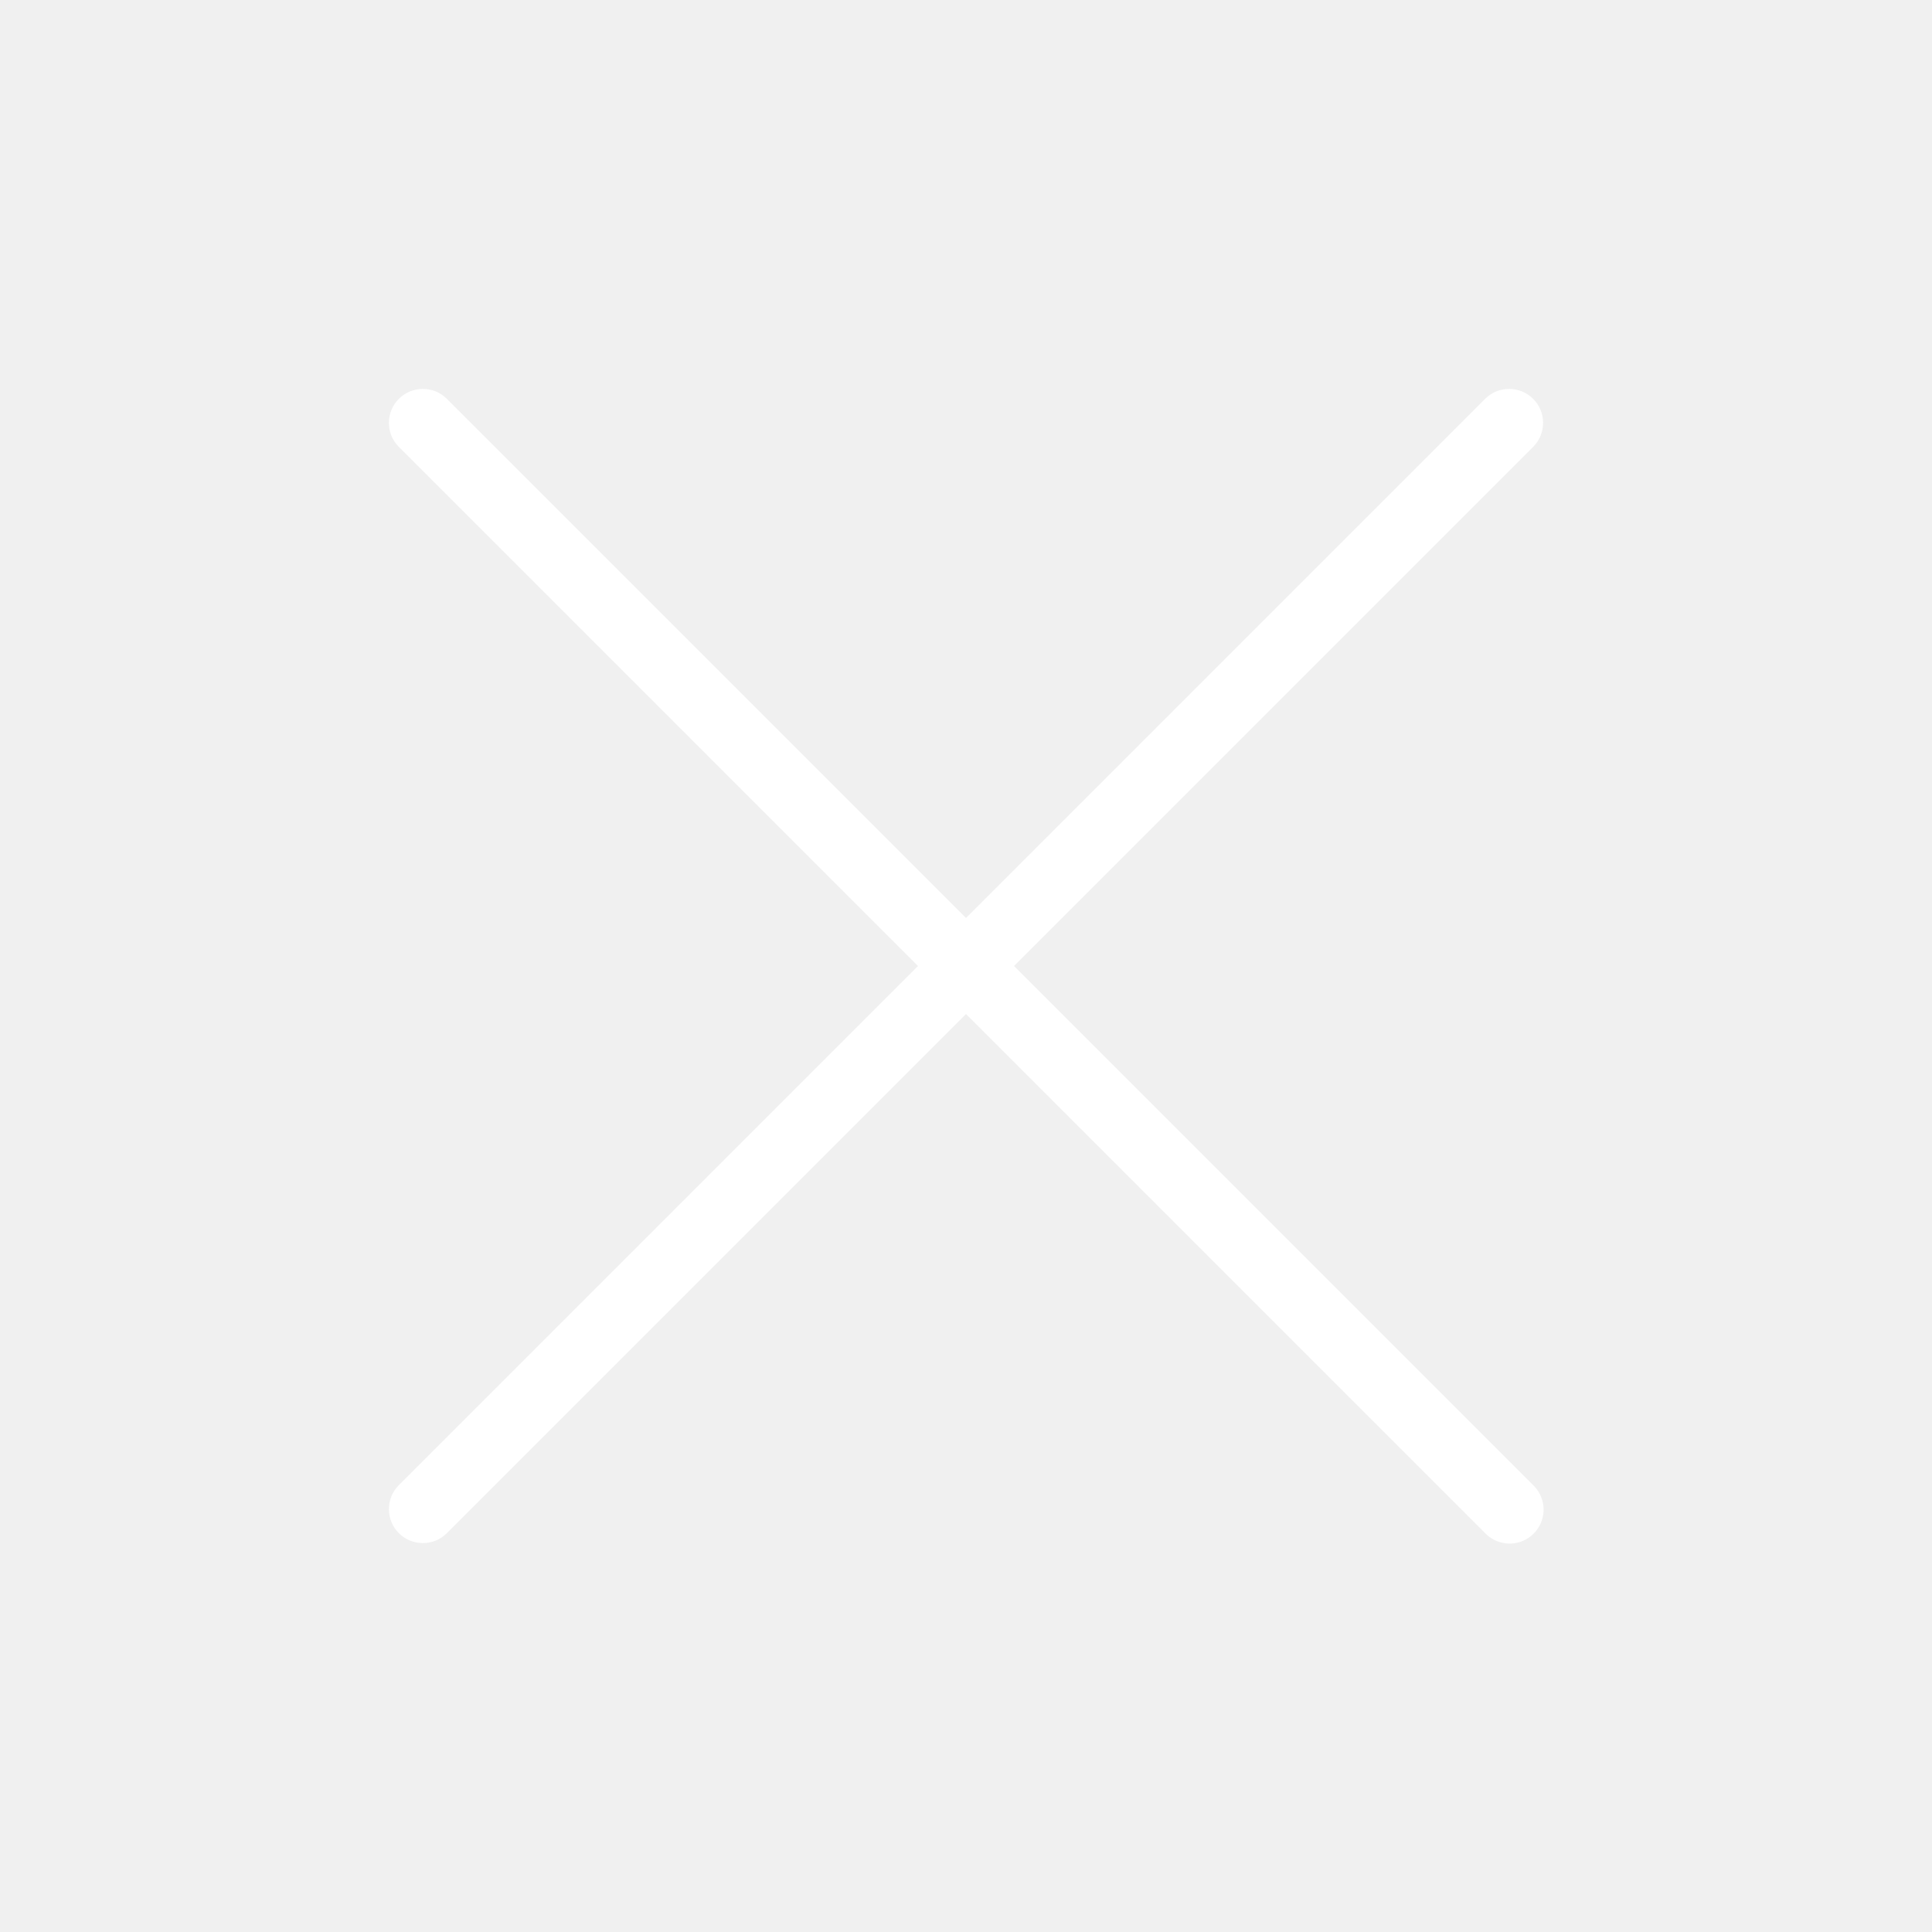
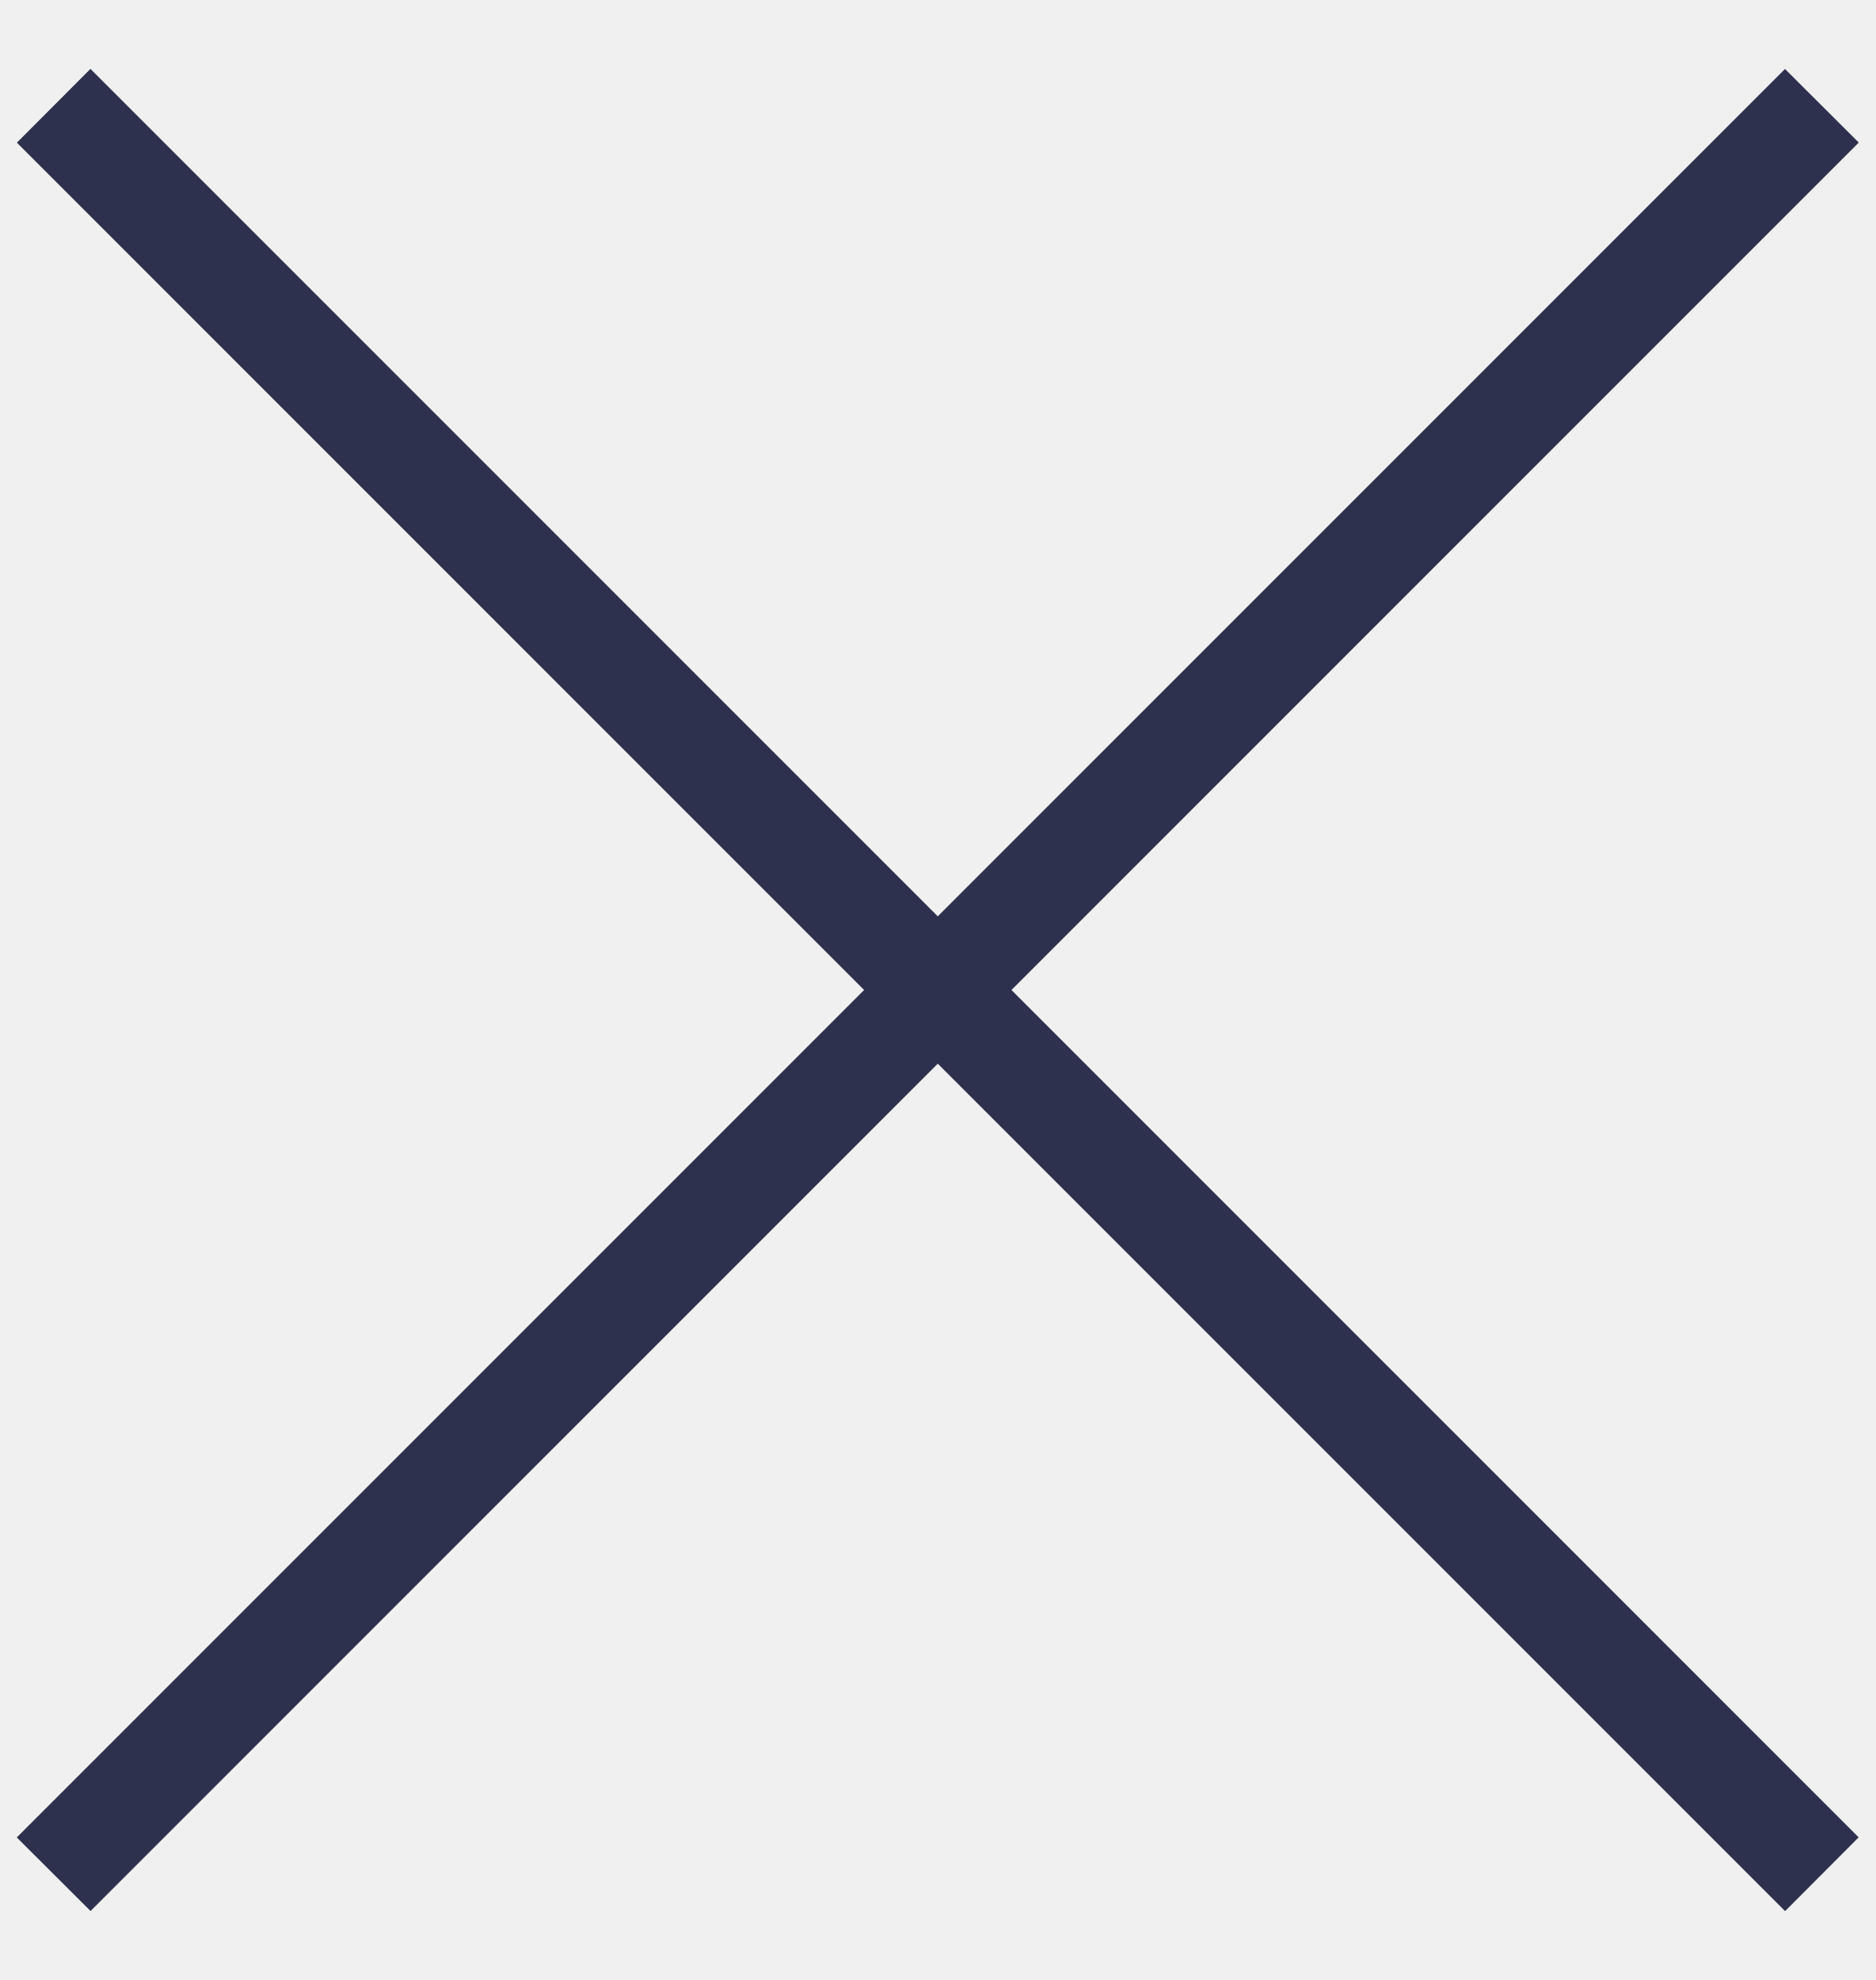
- <svg xmlns="http://www.w3.org/2000/svg" fill="#FFFFFF" width="800px" height="800px" viewBox="0 0 256 256" id="Flat" stroke="#FFFFFF">
-   <g id="SVGRepo_bgCarrier" stroke-width="0" />
-   <g id="SVGRepo_tracerCarrier" stroke-linecap="round" stroke-linejoin="round" />
-   <g id="SVGRepo_iconCarrier">
-     <path d="M202.829,197.172a4,4,0,1,1-5.657,5.656L128,133.657,58.829,202.828a4,4,0,0,1-5.657-5.656L122.343,128,53.171,58.828a4,4,0,0,1,5.657-5.656L128,122.343l69.171-69.171a4,4,0,0,1,5.657,5.656L133.657,128Z" />
+ <svg xmlns="http://www.w3.org/2000/svg" width="18" height="19">
+   <g fill="#2D314D" fill-rule="evenodd">
+     <path d="M.868.661l16.97 16.97-.706.708L.162 1.369z" />
+     <path d="M.161 17.632L17.131.662l.708.706-16.97 16.97z" />
  </g>
</svg>
